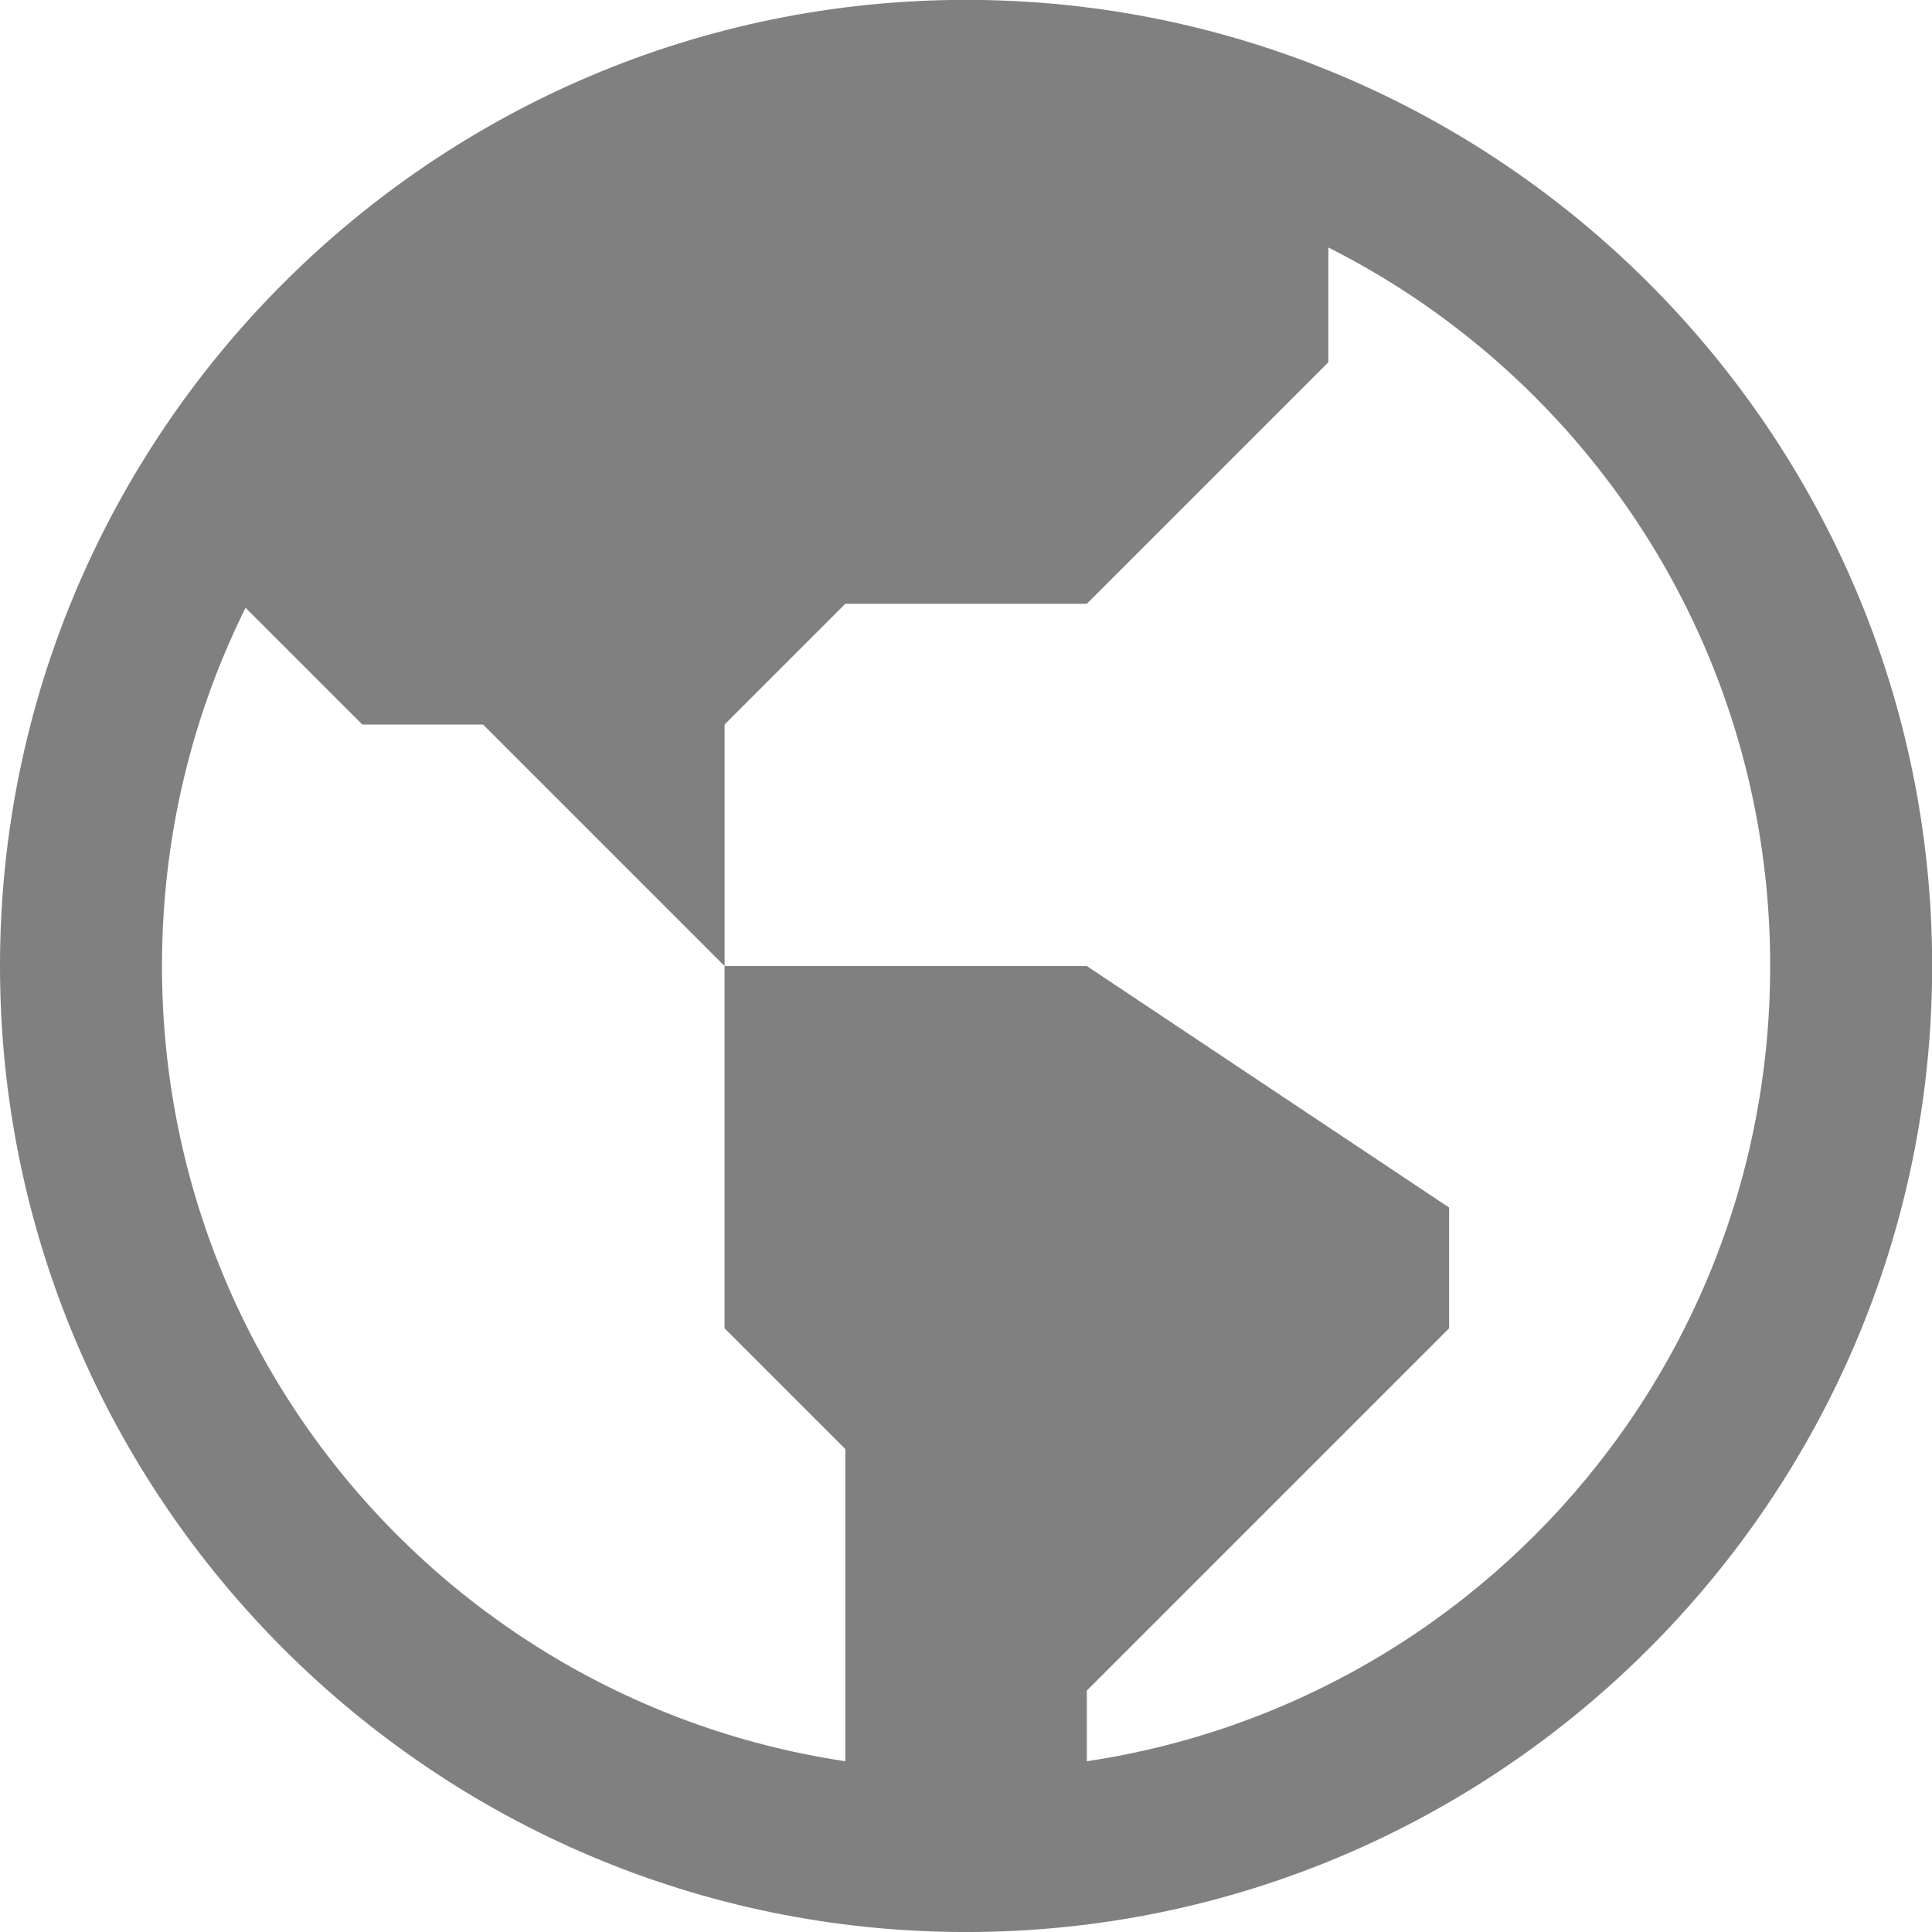
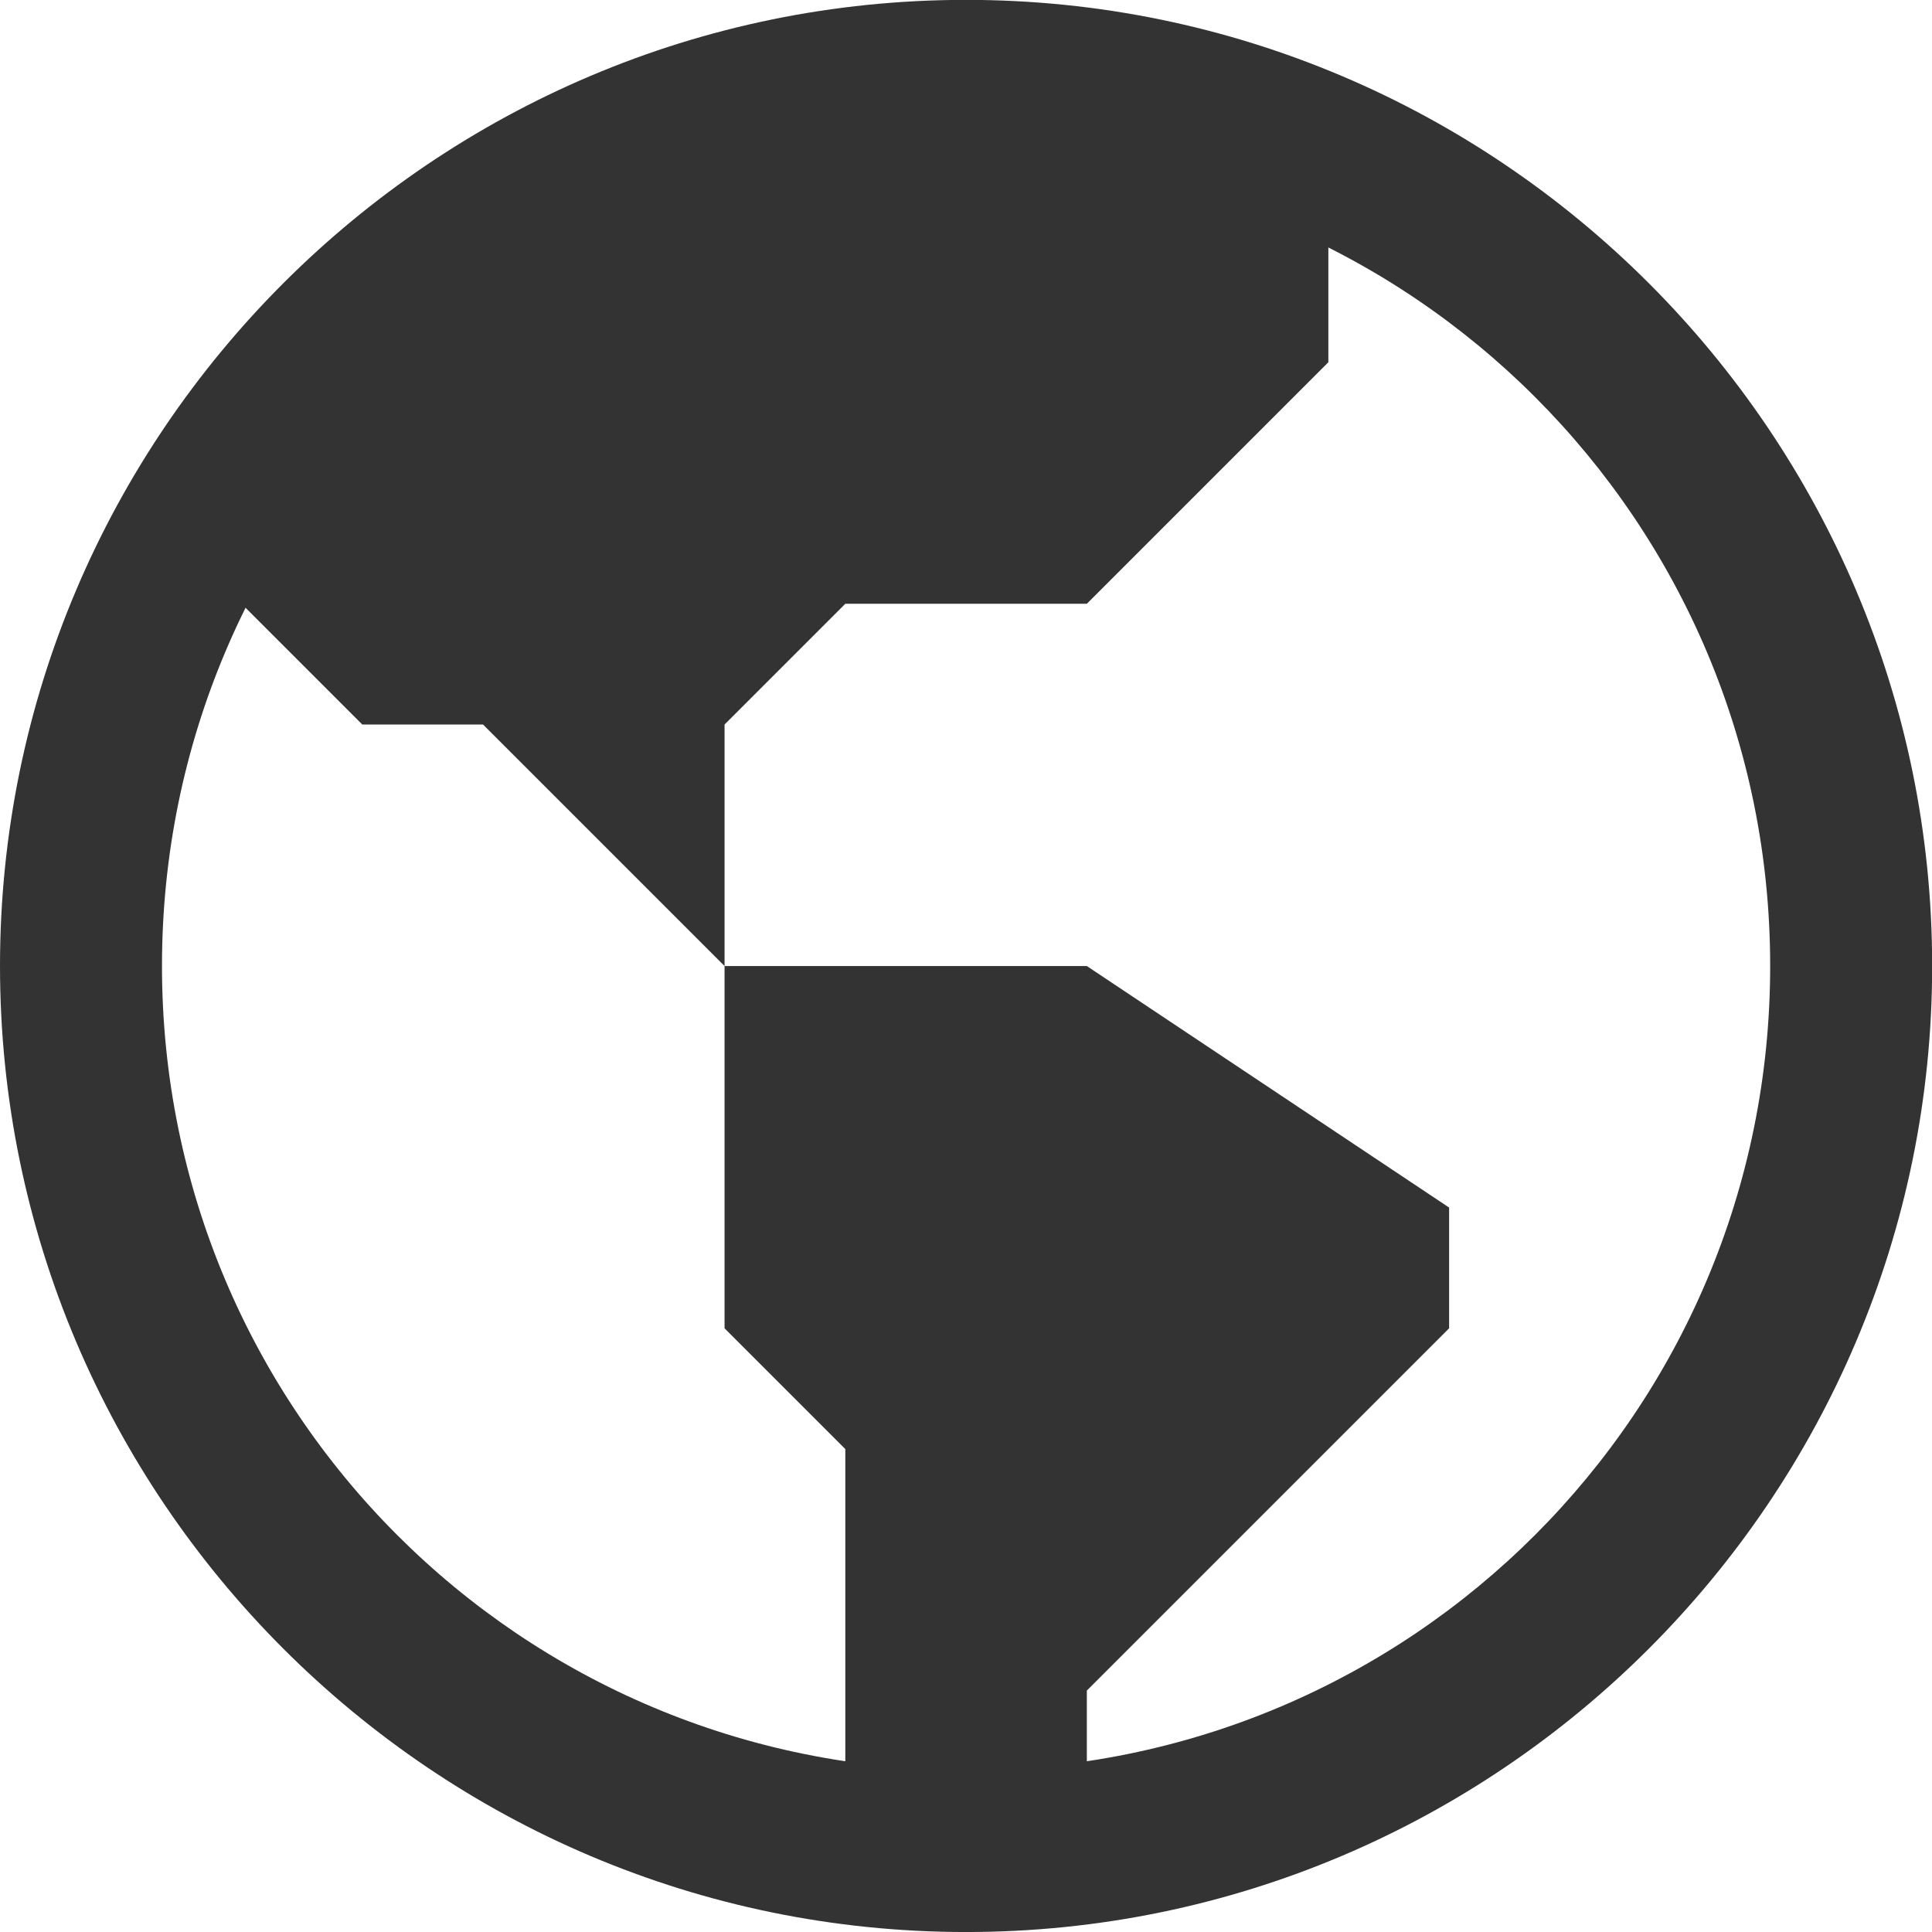
<svg xmlns="http://www.w3.org/2000/svg" width="16" height="16" viewBox="0 0 4.233 4.233" version="1.1" id="svg6251">
  <defs id="defs6245" />
  <g id="layer1" transform="translate(8.164287,290.2237)">
    <g style="display:inline" transform="matrix(0.1763889,0,0,0.1763889,-27.91984,-415.171)" id="g6196">
-       <path style="color:#000000;font-style:normal;font-variant:normal;font-weight:normal;font-stretch:normal;font-size:medium;line-height:normal;font-family:sans-serif;font-variant-ligatures:normal;font-variant-position:normal;font-variant-caps:normal;font-variant-numeric:normal;font-variant-alternates:normal;font-feature-settings:normal;text-indent:0;text-align:start;text-decoration:none;text-decoration-line:none;text-decoration-style:solid;text-decoration-color:#000000;letter-spacing:normal;word-spacing:normal;text-transform:none;writing-mode:lr-tb;direction:ltr;baseline-shift:baseline;text-anchor:start;white-space:normal;shape-padding:0;clip-rule:nonzero;display:inline;overflow:visible;visibility:visible;opacity:1;isolation:auto;mix-blend-mode:normal;color-interpolation:sRGB;color-interpolation-filters:linearRGB;solid-color:#000000;solid-opacity:1;fill:#808080;fill-opacity:1;fill-rule:nonzero;stroke:none;stroke-width:2.011;stroke-linecap:round;stroke-linejoin:round;stroke-miterlimit:4;stroke-dasharray:none;stroke-dashoffset:0;stroke-opacity:1;marker:none;color-rendering:auto;image-rendering:auto;shape-rendering:auto;text-rendering:auto;enable-background:accumulate" d="m 124,708.361 c -6.615,0 -12,5.385 -12,12 0,6.615 5.385,12 12,12 6.615,0 12,-5.385 12,-12 0,-6.615 -5.385,-12 -12,-12 z m 0,2.012 c 5.529,0 9.988,4.46 9.988,9.988 0,5.529 -4.46,9.99 -9.988,9.99 -5.529,0 -9.988,-4.462 -9.988,-9.99 0,-5.529 4.46,-9.988 9.988,-9.988 z" id="ellipse6188" />
-       <path style="color:#000000;display:inline;overflow:visible;visibility:visible;opacity:1;fill:#808080;fill-opacity:1;fill-rule:nonzero;stroke:none;stroke-width:64;stroke-linecap:butt;stroke-linejoin:miter;stroke-miterlimit:4;stroke-dasharray:none;stroke-dashoffset:0;stroke-opacity:1;marker:none;enable-background:accumulate" d="m 240,1384.67 c -0.238,0 -0.476,0.017 -0.713,0.043 L 239,1385 l -0.271,-0.217 c -2.214,0.391 -4.126,1.776 -5.188,3.758 L 235,1390 h 1 l 2,2 v -2 l 1,-1 h 2 l 2,-2 v -2 c -0.724,-0.234 -2.239,-0.329 -3,-0.33 z M 238,1392 v 3 l 1,1 v 2 1 c 0.517,0.116 0.47,0.328 1,0.33 0.249,0 0.498,-0.019 0.746,-0.047 l 0.254,-0.283 v -1 l 3,-3 1e-5,-1 -3,-2 z" transform="matrix(1.5,0,0,1.5,-236,-1367.638)" id="path4243" />
+       <path style="color:#000000;font-style:normal;font-variant:normal;font-weight:normal;font-stretch:normal;font-size:medium;line-height:normal;font-family:sans-serif;font-variant-ligatures:normal;font-variant-position:normal;font-variant-caps:normal;font-variant-numeric:normal;font-variant-alternates:normal;font-feature-settings:normal;text-indent:0;text-align:start;text-decoration:none;text-decoration-line:none;text-decoration-style:solid;text-decoration-color:#000000;letter-spacing:normal;word-spacing:normal;text-transform:none;writing-mode:lr-tb;direction:ltr;baseline-shift:baseline;text-anchor:start;white-space:normal;shape-padding:0;clip-rule:nonzero;display:inline;overflow:visible;visibility:visible;opacity:1;isolation:auto;mix-blend-mode:normal;color-interpolation:sRGB;color-interpolation-filters:linearRGB;solid-color:#000000;solid-opacity:1;fill:#333333;fill-opacity:1;fill-rule:nonzero;stroke:none;stroke-width:2.011;stroke-linecap:round;stroke-linejoin:round;stroke-miterlimit:4;stroke-dasharray:none;stroke-dashoffset:0;stroke-opacity:1;marker:none;color-rendering:auto;image-rendering:auto;shape-rendering:auto;text-rendering:auto;enable-background:accumulate" d="m 124,708.361 c -6.615,0 -12,5.385 -12,12 0,6.615 5.385,12 12,12 6.615,0 12,-5.385 12,-12 0,-6.615 -5.385,-12 -12,-12 z m 0,2.012 c 5.529,0 9.988,4.46 9.988,9.988 0,5.529 -4.46,9.99 -9.988,9.99 -5.529,0 -9.988,-4.462 -9.988,-9.99 0,-5.529 4.46,-9.988 9.988,-9.988 z" id="ellipse6188" />
+       <path style="color:#000000;display:inline;overflow:visible;visibility:visible;opacity:1;fill:#333333;fill-opacity:1;fill-rule:nonzero;stroke:none;stroke-width:64;stroke-linecap:butt;stroke-linejoin:miter;stroke-miterlimit:4;stroke-dasharray:none;stroke-dashoffset:0;stroke-opacity:1;marker:none;enable-background:accumulate" d="m 240,1384.67 c -0.238,0 -0.476,0.017 -0.713,0.043 L 239,1385 l -0.271,-0.217 c -2.214,0.391 -4.126,1.776 -5.188,3.758 L 235,1390 h 1 l 2,2 v -2 l 1,-1 h 2 l 2,-2 v -2 c -0.724,-0.234 -2.239,-0.329 -3,-0.33 z M 238,1392 v 3 l 1,1 v 2 1 c 0.517,0.116 0.47,0.328 1,0.33 0.249,0 0.498,-0.019 0.746,-0.047 l 0.254,-0.283 v -1 l 3,-3 1e-5,-1 -3,-2 z" transform="matrix(1.5,0,0,1.5,-236,-1367.638)" id="path4243" />
    </g>
  </g>
</svg>
